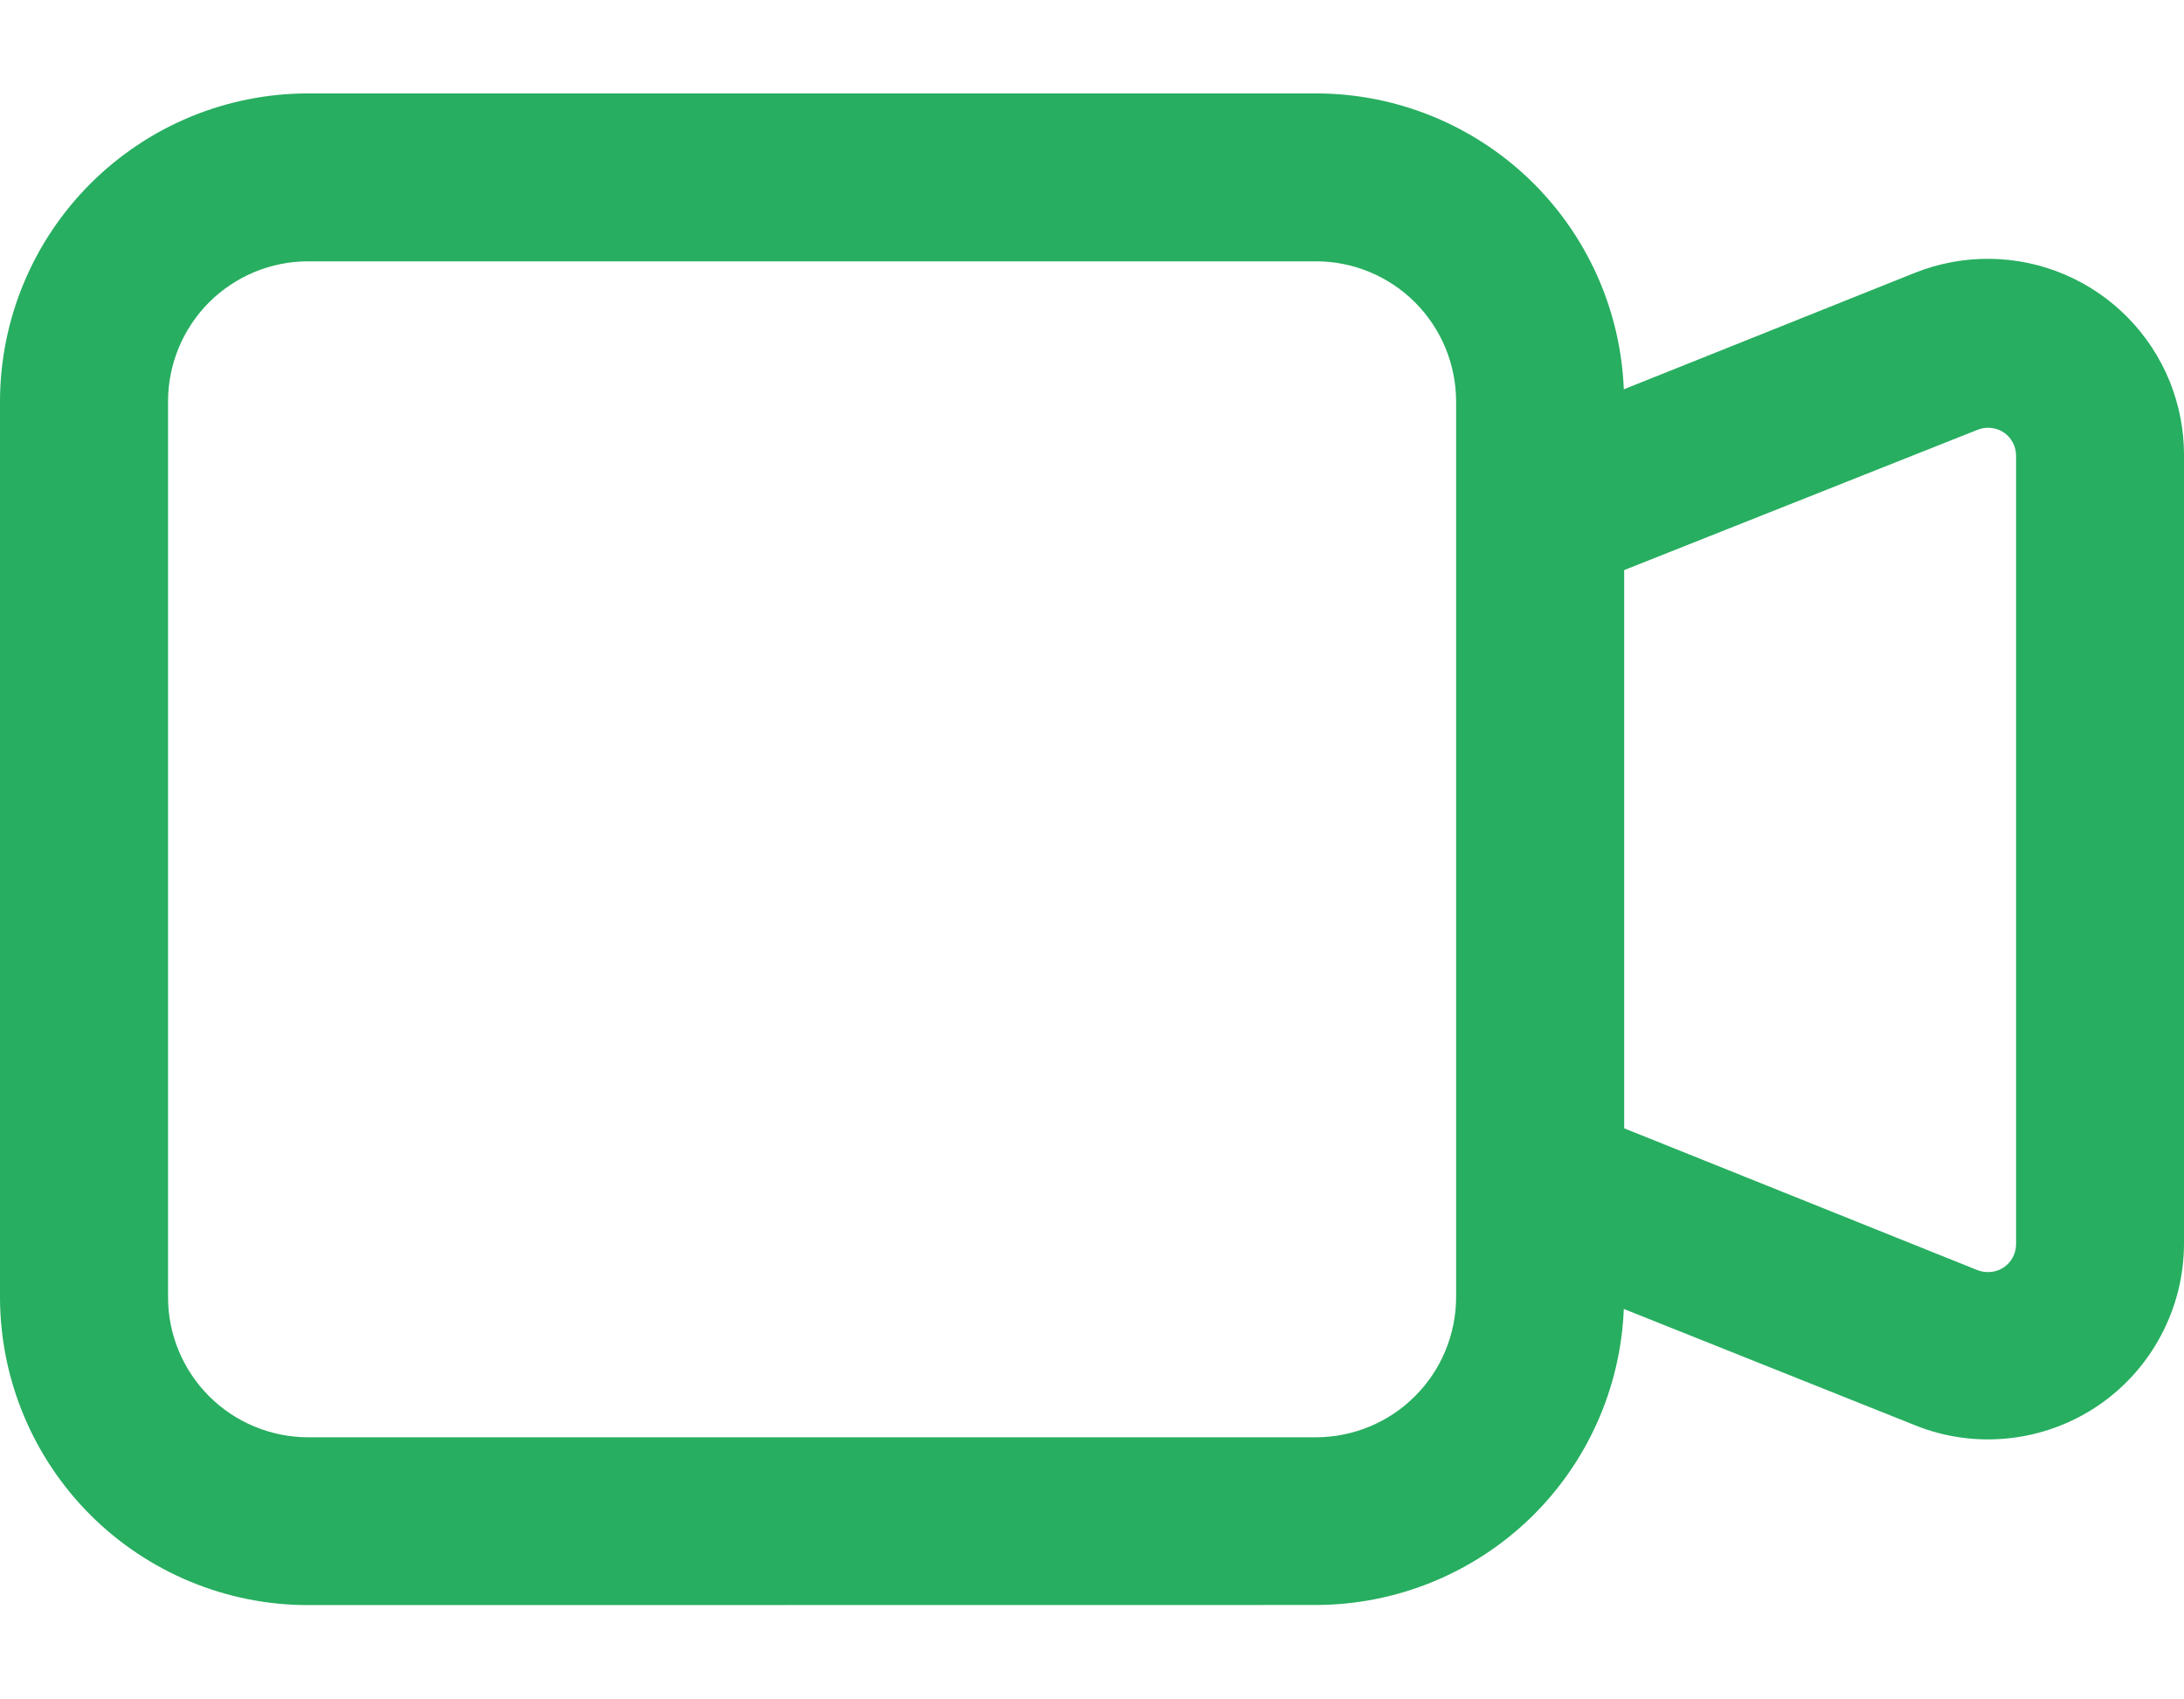
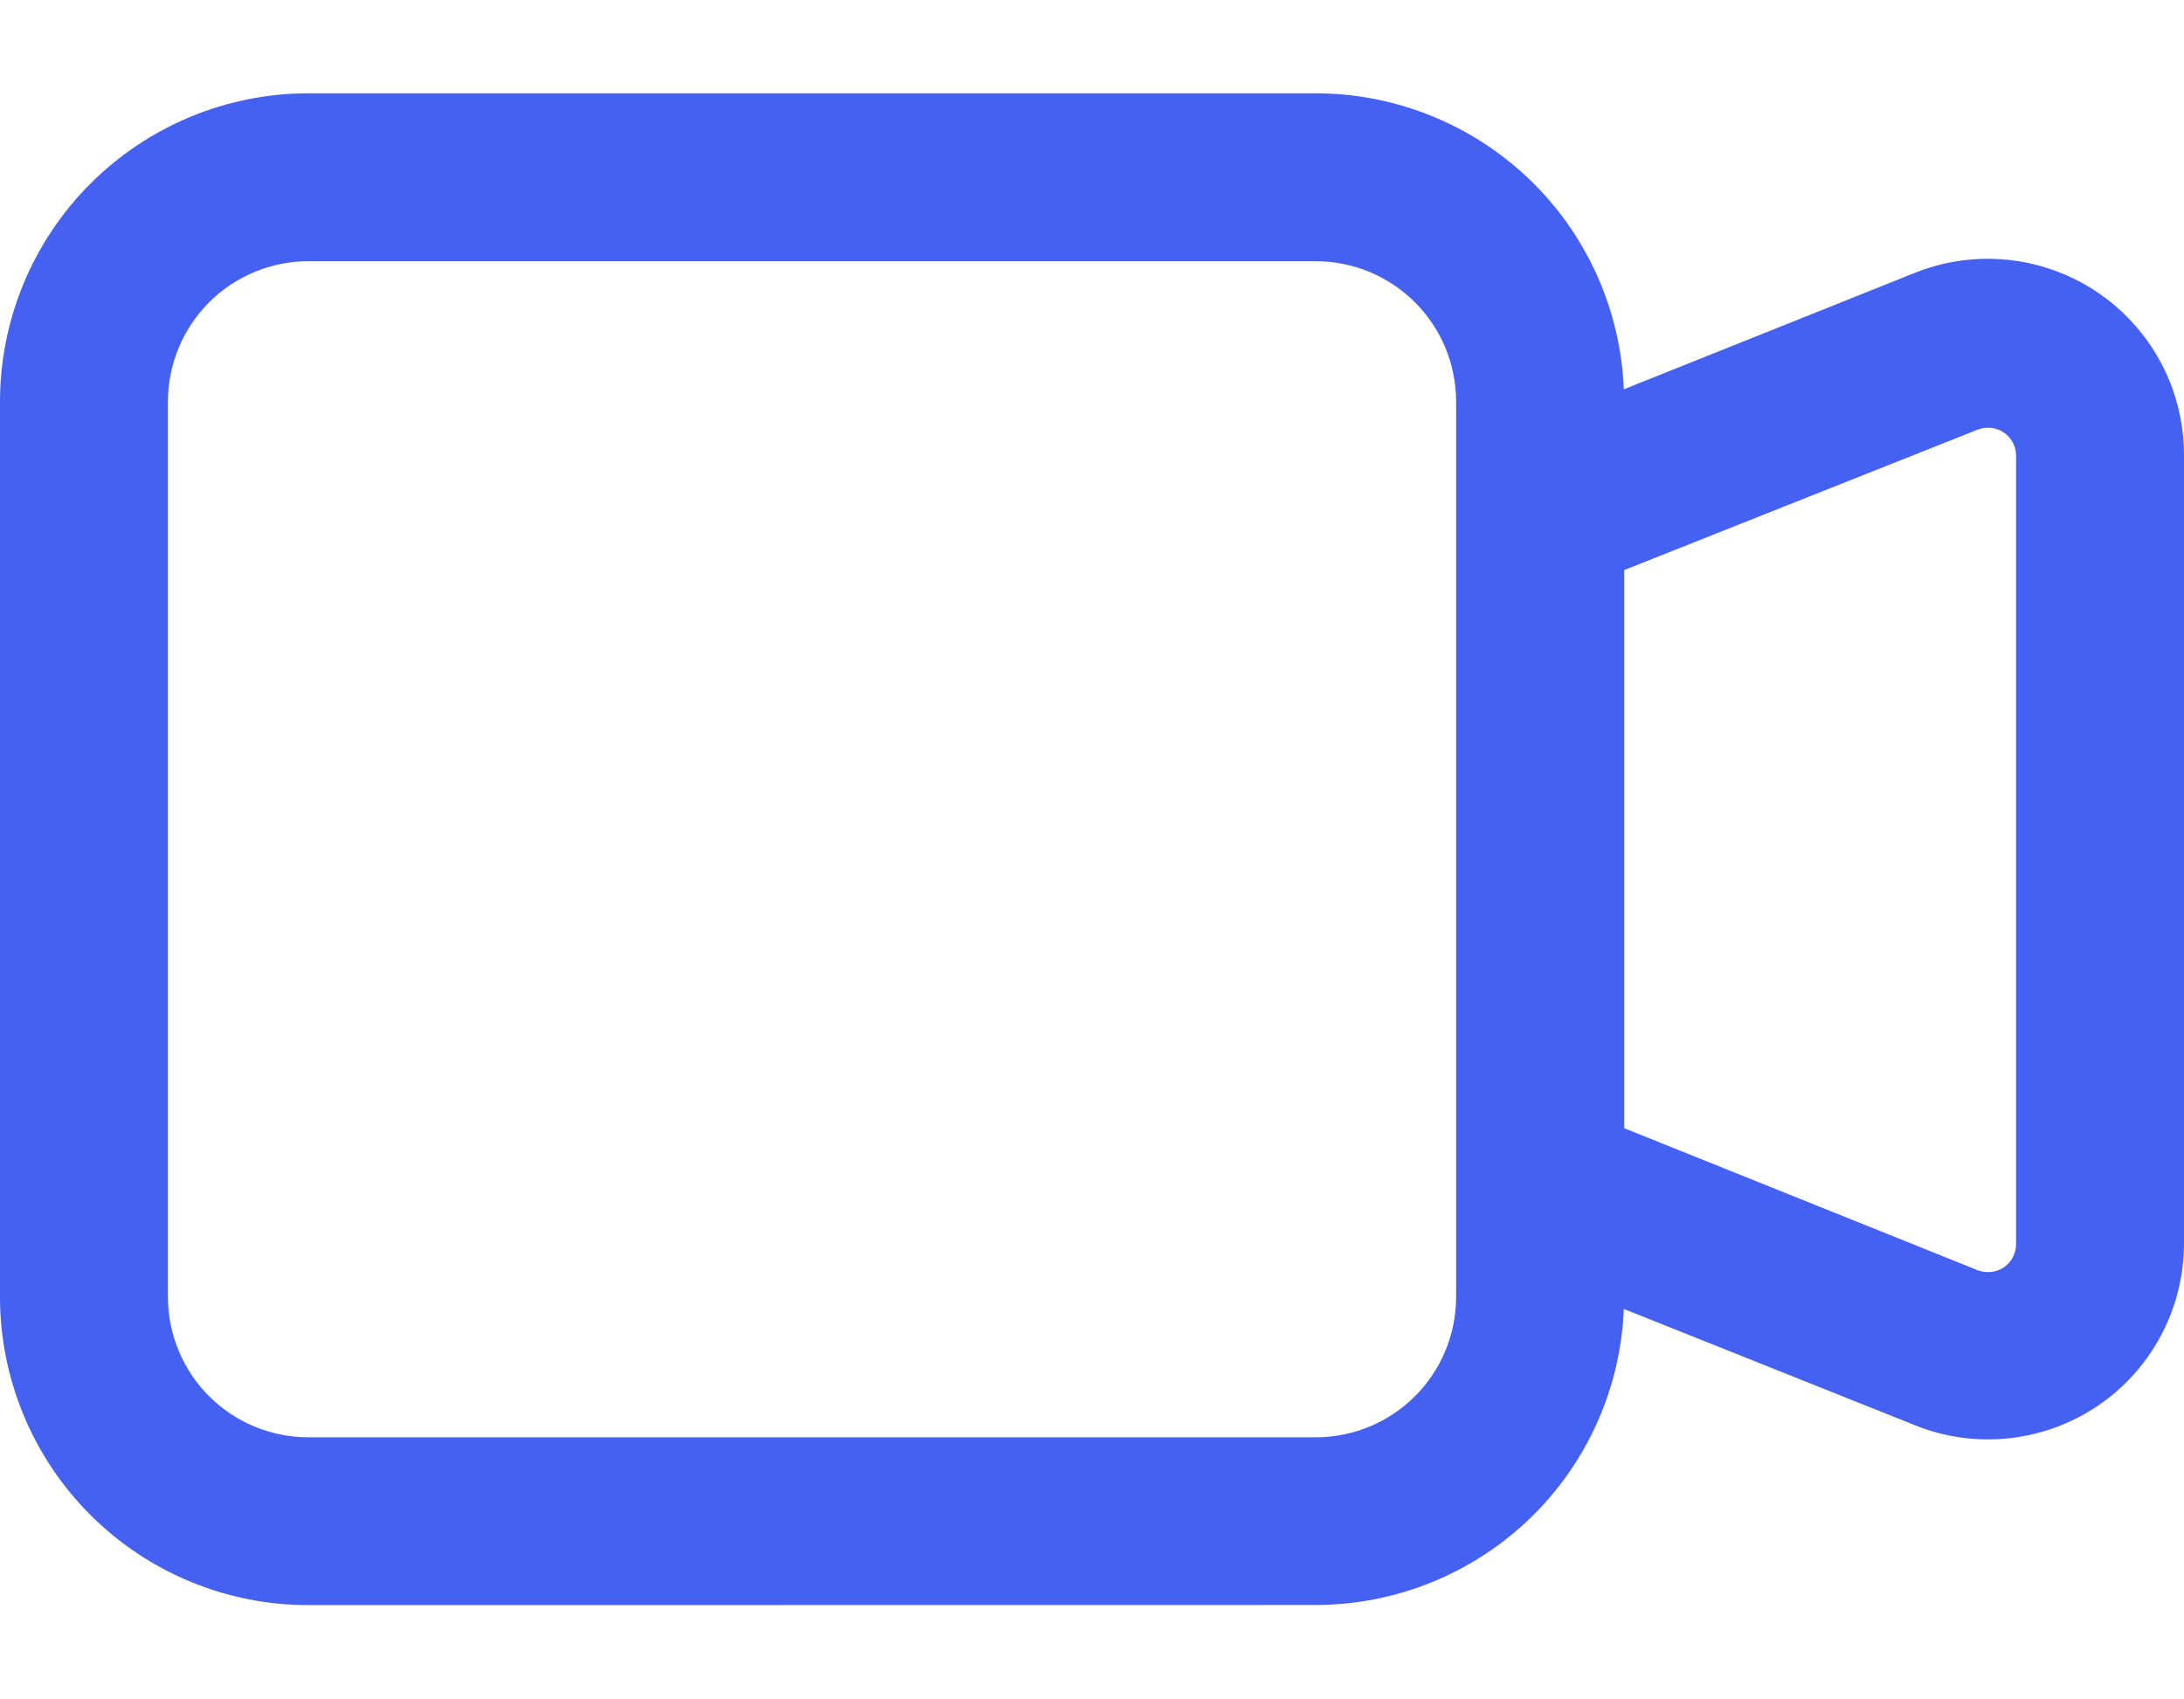
<svg xmlns="http://www.w3.org/2000/svg" width="18" height="14" viewBox="0 0 18 14" fill="none">
-   <path d="M2.539 13.23C1.866 13.23 1.221 12.962 0.745 12.487C0.269 12.011 0.001 11.366 0 10.693V3.308C0.001 2.635 0.269 1.99 0.745 1.514C1.221 1.038 1.866 0.77 2.539 0.77L10.847 0.77C11.502 0.77 12.133 1.025 12.606 1.479C13.079 1.934 13.357 2.554 13.383 3.209L15.784 2.248C16.181 2.09 16.626 2.095 17.02 2.264C17.414 2.433 17.724 2.751 17.884 3.148C17.96 3.339 18 3.543 18 3.748V10.248C18 10.513 17.935 10.773 17.811 11.006C17.688 11.239 17.509 11.439 17.29 11.587C17.071 11.735 16.819 11.827 16.557 11.855C16.294 11.883 16.029 11.847 15.784 11.748L13.383 10.789C13.357 11.444 13.079 12.064 12.606 12.519C12.133 12.973 11.502 13.228 10.847 13.229L2.539 13.23ZM1.385 3.308V10.693C1.385 10.999 1.507 11.292 1.723 11.508C1.94 11.725 2.233 11.846 2.539 11.847H10.847C11.152 11.846 11.446 11.725 11.662 11.508C11.879 11.292 12 10.998 12.001 10.693V3.308C12 3.002 11.879 2.709 11.662 2.492C11.446 2.276 11.153 2.154 10.847 2.154H2.539C2.233 2.154 1.94 2.276 1.723 2.492C1.507 2.709 1.385 3.002 1.385 3.308V3.308ZM16.3 10.47C16.335 10.483 16.373 10.488 16.411 10.484C16.448 10.48 16.484 10.467 16.515 10.446C16.546 10.425 16.572 10.396 16.589 10.363C16.607 10.33 16.616 10.293 16.616 10.255V3.756C16.616 3.718 16.607 3.681 16.589 3.648C16.572 3.614 16.546 3.586 16.515 3.565C16.484 3.544 16.448 3.531 16.411 3.527C16.373 3.523 16.335 3.528 16.3 3.542L13.386 4.699V9.3L16.3 10.47Z" fill="#27AE60" />
+   <path d="M2.539 13.23C1.866 13.23 1.221 12.962 0.745 12.487C0.269 12.011 0.001 11.366 0 10.693V3.308C0.001 2.635 0.269 1.99 0.745 1.514C1.221 1.038 1.866 0.77 2.539 0.769L10.847 0.769C11.502 0.77 12.133 1.025 12.606 1.479C13.079 1.934 13.357 2.554 13.383 3.209L15.784 2.248C16.181 2.089 16.626 2.095 17.02 2.264C17.414 2.432 17.724 2.751 17.884 3.148C17.96 3.339 18 3.543 18 3.748V10.248C18 10.513 17.935 10.773 17.811 11.006C17.688 11.239 17.509 11.439 17.29 11.587C17.071 11.735 16.819 11.827 16.557 11.855C16.294 11.883 16.029 11.847 15.784 11.748L13.383 10.789C13.357 11.444 13.079 12.064 12.606 12.519C12.133 12.973 11.502 13.228 10.847 13.229L2.539 13.23ZM1.384 3.308V10.693C1.385 10.998 1.507 11.292 1.723 11.508C1.94 11.725 2.233 11.846 2.539 11.847H10.847C11.152 11.846 11.446 11.725 11.662 11.508C11.879 11.292 12 10.998 12.001 10.693V3.308C12 3.002 11.879 2.709 11.662 2.492C11.446 2.276 11.153 2.154 10.847 2.153H2.539C2.233 2.154 1.94 2.276 1.723 2.492C1.507 2.709 1.385 3.002 1.384 3.308V3.308ZM16.3 10.47C16.335 10.483 16.373 10.488 16.411 10.484C16.448 10.48 16.484 10.467 16.515 10.446C16.546 10.425 16.572 10.396 16.589 10.363C16.607 10.33 16.616 10.293 16.616 10.255V3.755C16.616 3.718 16.607 3.681 16.589 3.648C16.572 3.614 16.546 3.586 16.515 3.565C16.484 3.544 16.448 3.531 16.411 3.527C16.373 3.523 16.335 3.528 16.3 3.541L13.386 4.699V9.299L16.3 10.47Z" fill="#4461F2" />
</svg>
